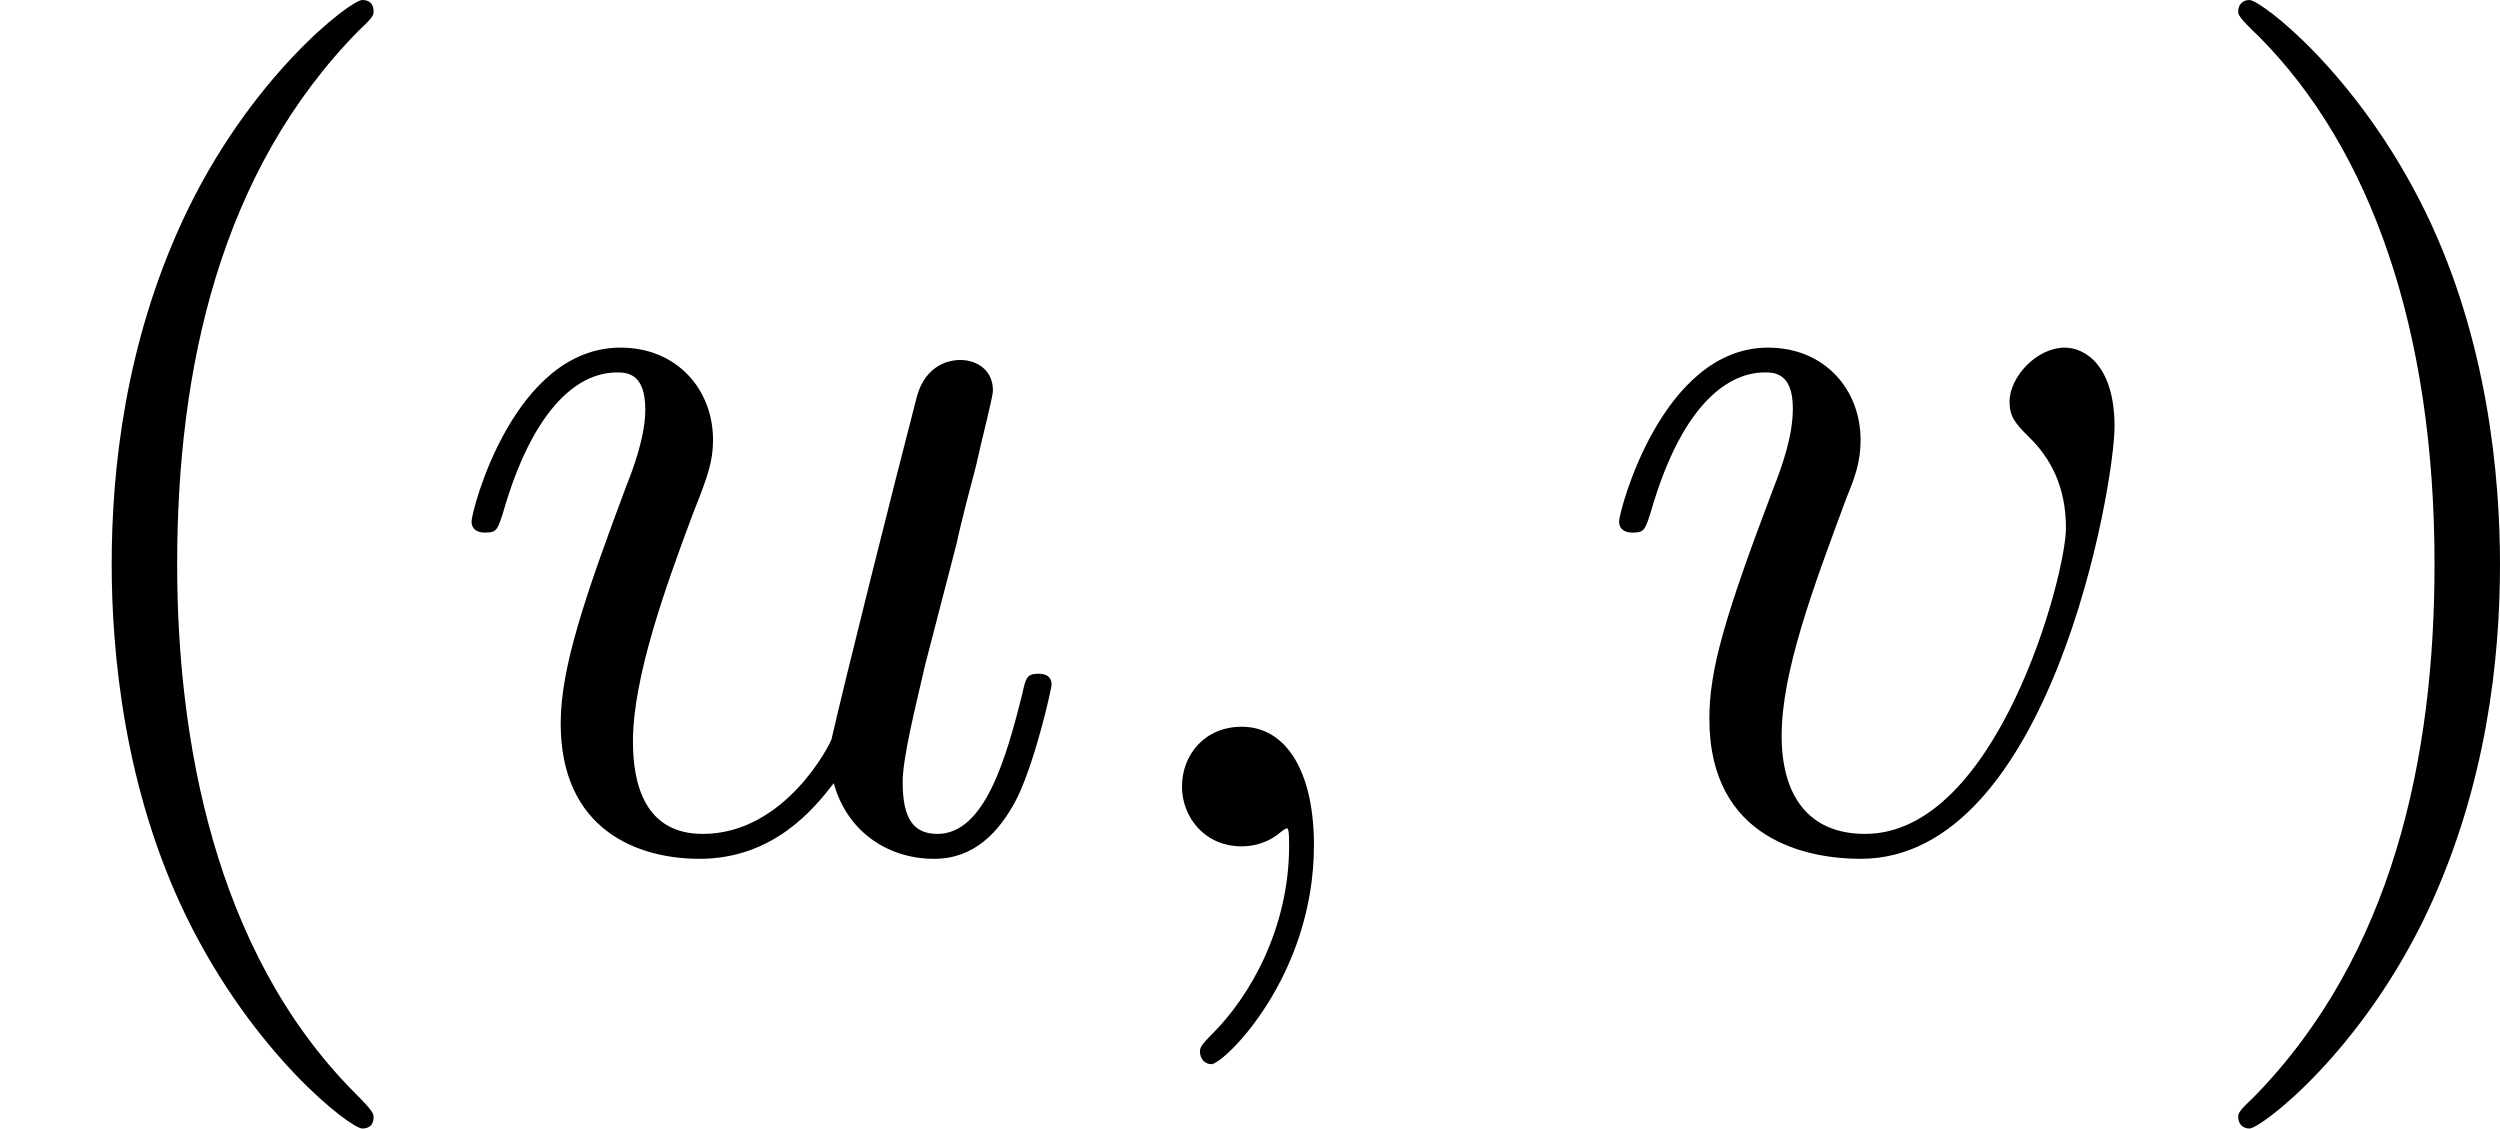
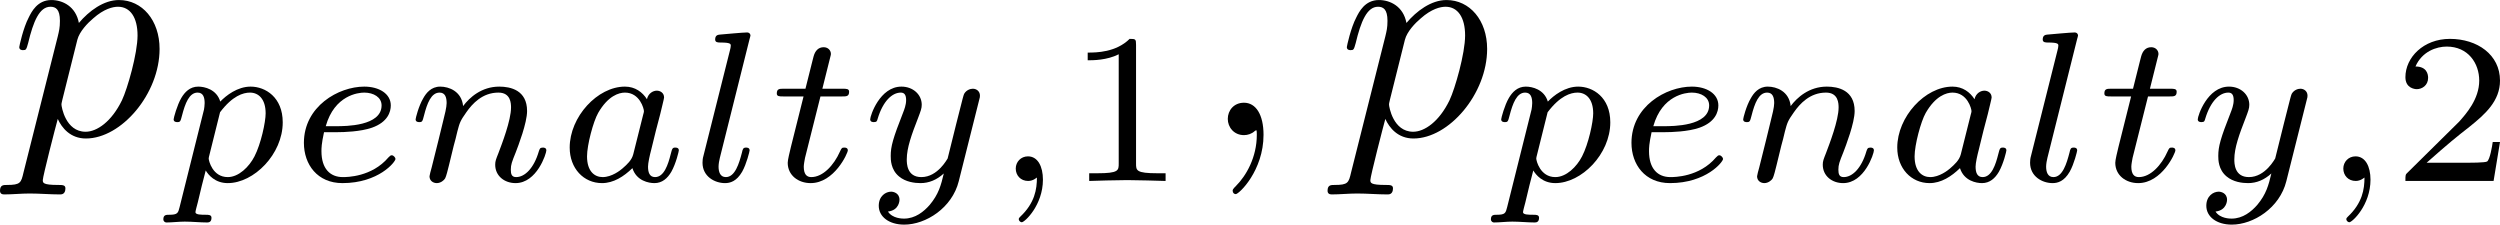
- <svg xmlns="http://www.w3.org/2000/svg" xmlns:xlink="http://www.w3.org/1999/xlink" version="1.1" width="22.071pt" height="9.963pt" viewBox="-3.056 55.293 22.071 9.963">
+ <svg xmlns="http://www.w3.org/2000/svg" xmlns:xlink="http://www.w3.org/1999/xlink" version="1.1" width="81.482pt" height="7.321pt" viewBox="-3.375 58.361 81.482 7.321">
  <defs>
-     <path id="g6-40" d="M3.298 2.391C3.298 2.361 3.298 2.341 3.128 2.172C1.883 .917 1.564-.966 1.564-2.491C1.564-4.224 1.943-5.958 3.168-7.203C3.298-7.323 3.298-7.342 3.298-7.372C3.298-7.442 3.258-7.472 3.198-7.472C3.098-7.472 2.202-6.795 1.614-5.529C1.106-4.433 .986-3.328 .986-2.491C.986-1.714 1.096-.508 1.644 .618C2.242 1.843 3.098 2.491 3.198 2.491C3.258 2.491 3.298 2.461 3.298 2.391Z" />
-     <path id="g6-41" d="M2.879-2.491C2.879-3.268 2.77-4.473 2.222-5.599C1.624-6.824 .767-7.472 .667-7.472C.608-7.472 .568-7.432 .568-7.372C.568-7.342 .568-7.323 .757-7.143C1.733-6.157 2.301-4.573 2.301-2.491C2.301-.787 1.933 .966 .697 2.222C.568 2.341 .568 2.361 .568 2.391C.568 2.451 .608 2.491 .667 2.491C.767 2.491 1.664 1.813 2.252 .548C2.76-.548 2.879-1.654 2.879-2.491Z" />
    <path id="g4-59" d="M2.022-.01C2.022-.667 1.773-1.056 1.385-1.056C1.056-1.056 .857-.807 .857-.528C.857-.259 1.056 0 1.385 0C1.504 0 1.634-.04 1.733-.13C1.763-.149 1.773-.159 1.783-.159S1.803-.149 1.803-.01C1.803 .727 1.455 1.325 1.126 1.654C1.016 1.763 1.016 1.783 1.016 1.813C1.016 1.883 1.066 1.923 1.116 1.923C1.225 1.923 2.022 1.156 2.022-.01Z" />
-     <path id="g4-117" d="M3.487-.558C3.597-.149 3.945 .11 4.374 .11C4.722 .11 4.951-.12 5.111-.438C5.28-.797 5.41-1.405 5.41-1.425C5.41-1.524 5.32-1.524 5.29-1.524C5.191-1.524 5.181-1.484 5.151-1.345C5.011-.787 4.822-.11 4.403-.11C4.194-.11 4.095-.239 4.095-.568C4.095-.787 4.214-1.255 4.294-1.604L4.573-2.68C4.603-2.829 4.702-3.208 4.742-3.357C4.792-3.587 4.892-3.965 4.892-4.025C4.892-4.204 4.752-4.294 4.603-4.294C4.553-4.294 4.294-4.284 4.214-3.945C4.025-3.218 3.587-1.474 3.467-.946C3.457-.907 3.059-.11 2.331-.11C1.813-.11 1.714-.558 1.714-.927C1.714-1.484 1.993-2.271 2.252-2.959C2.371-3.258 2.421-3.397 2.421-3.587C2.421-4.035 2.102-4.403 1.604-4.403C.658-4.403 .289-2.959 .289-2.869C.289-2.77 .389-2.77 .408-2.77C.508-2.77 .518-2.79 .568-2.949C.817-3.816 1.196-4.184 1.574-4.184C1.664-4.184 1.823-4.174 1.823-3.856C1.823-3.616 1.714-3.328 1.654-3.178C1.285-2.192 1.076-1.574 1.076-1.086C1.076-.139 1.763 .11 2.301 .11C2.959 .11 3.318-.339 3.487-.558Z" />
-     <path id="g4-118" d="M4.663-3.706C4.663-4.244 4.403-4.403 4.224-4.403C3.975-4.403 3.736-4.144 3.736-3.925C3.736-3.796 3.786-3.736 3.895-3.626C4.105-3.427 4.234-3.168 4.234-2.809C4.234-2.391 3.626-.11 2.461-.11C1.953-.11 1.724-.458 1.724-.976C1.724-1.534 1.993-2.262 2.301-3.088C2.371-3.258 2.421-3.397 2.421-3.587C2.421-4.035 2.102-4.403 1.604-4.403C.667-4.403 .289-2.959 .289-2.869C.289-2.77 .389-2.77 .408-2.77C.508-2.77 .518-2.79 .568-2.949C.857-3.955 1.285-4.184 1.574-4.184C1.654-4.184 1.823-4.184 1.823-3.866C1.823-3.616 1.724-3.347 1.654-3.168C1.215-2.012 1.086-1.554 1.086-1.126C1.086-.05 1.963 .11 2.421 .11C4.095 .11 4.663-3.188 4.663-3.706Z" />
+     <path id="g4-112" d="M.448 1.215C.369 1.554 .349 1.624-.09 1.624C-.209 1.624-.319 1.624-.319 1.813C-.319 1.893-.269 1.933-.189 1.933C.08 1.933 .369 1.903 .648 1.903C.976 1.903 1.315 1.933 1.634 1.933C1.684 1.933 1.813 1.933 1.813 1.733C1.813 1.624 1.714 1.624 1.574 1.624C1.076 1.624 1.076 1.554 1.076 1.465C1.076 1.345 1.494-.279 1.564-.528C1.694-.239 1.973 .11 2.481 .11C3.636 .11 4.882-1.345 4.882-2.809C4.882-3.746 4.314-4.403 3.557-4.403C3.059-4.403 2.58-4.045 2.252-3.656C2.152-4.194 1.724-4.403 1.355-4.403C.897-4.403 .707-4.015 .618-3.836C.438-3.497 .309-2.899 .309-2.869C.309-2.77 .408-2.77 .428-2.77C.528-2.77 .538-2.78 .598-2.999C.767-3.706 .966-4.184 1.325-4.184C1.494-4.184 1.634-4.105 1.634-3.726C1.634-3.497 1.604-3.387 1.564-3.218L.448 1.215ZM2.202-3.108C2.271-3.377 2.54-3.656 2.72-3.806C3.068-4.115 3.357-4.184 3.527-4.184C3.925-4.184 4.164-3.836 4.164-3.248S3.836-1.514 3.656-1.136C3.318-.438 2.839-.11 2.471-.11C1.813-.11 1.684-.936 1.684-.996C1.684-1.016 1.684-1.036 1.714-1.156L2.202-3.108Z" />
+     <path id="g5-59" d="M1.471-.112C1.471 .272 1.402 .718 .928 1.165C.9 1.193 .879 1.213 .879 1.248C.879 1.297 .934 1.346 .976 1.346C1.074 1.346 1.667 .788 1.667-.042C1.667-.474 1.499-.802 1.179-.802C.948-.802 .781-.621 .781-.404C.781-.181 .941 0 1.186 0C1.353 0 1.465-.112 1.471-.112Z" />
+     <path id="g5-97" d="M2.943-2.664C2.797-2.894 2.559-3.075 2.225-3.075C1.332-3.075 .425-2.092 .425-1.088C.425-.411 .879 .07 1.478 .07C1.855 .07 2.19-.146 2.469-.418C2.601 0 3.006 .07 3.187 .07C3.438 .07 3.612-.084 3.738-.3C3.891-.572 3.982-.969 3.982-.997C3.982-1.088 3.891-1.088 3.87-1.088C3.773-1.088 3.766-1.06 3.717-.872C3.633-.537 3.501-.126 3.208-.126C3.027-.126 2.978-.279 2.978-.467C2.978-.586 3.034-.837 3.082-1.018C3.131-1.206 3.201-1.492 3.236-1.646L3.375-2.176C3.417-2.357 3.501-2.685 3.501-2.72C3.501-2.873 3.375-2.943 3.264-2.943C3.145-2.943 2.985-2.859 2.943-2.664ZM2.497-.872C2.448-.676 2.294-.537 2.141-.404C2.078-.349 1.799-.126 1.499-.126C1.241-.126 .99-.307 .99-.802C.99-1.172 1.193-1.939 1.353-2.218C1.674-2.776 2.029-2.88 2.225-2.88C2.713-2.88 2.845-2.35 2.845-2.273C2.845-2.246 2.831-2.197 2.824-2.176L2.497-.872Z" />
+     <path id="g5-101" d="M1.562-1.59C1.757-1.59 2.308-1.604 2.685-1.736C3.201-1.918 3.299-2.253 3.299-2.462C3.299-2.845 2.915-3.075 2.434-3.075C1.597-3.075 .467-2.434 .467-1.241C.467-.537 .907 .07 1.723 .07C2.901 .07 3.452-.621 3.452-.718C3.452-.76 3.389-.837 3.333-.837C3.292-.837 3.278-.823 3.222-.767C2.678-.126 1.862-.126 1.736-.126C1.318-.126 1.039-.404 1.039-.969C1.039-1.067 1.039-1.206 1.123-1.59H1.562ZM1.179-1.785C1.465-2.797 2.239-2.88 2.434-2.88C2.741-2.88 2.999-2.727 2.999-2.462C2.999-1.785 1.82-1.785 1.52-1.785H1.179Z" />
+     <path id="g5-108" d="M1.967-4.631C1.974-4.645 1.995-4.735 1.995-4.742C1.995-4.777 1.967-4.84 1.883-4.84C1.743-4.84 1.165-4.784 .99-4.77C.941-4.763 .844-4.756 .844-4.61C.844-4.512 .941-4.512 1.018-4.512C1.353-4.512 1.353-4.463 1.353-4.407C1.353-4.359 1.339-4.317 1.325-4.254L.46-.809C.439-.739 .432-.663 .432-.593C.432-.146 .83 .07 1.165 .07C1.332 .07 1.541 .014 1.723-.3C1.869-.558 1.967-.969 1.967-.997C1.967-1.088 1.876-1.088 1.855-1.088C1.757-1.088 1.743-1.046 1.716-.921C1.625-.572 1.492-.126 1.193-.126C1.004-.126 .955-.3 .955-.467C.955-.544 .976-.676 .997-.753L1.967-4.631Z" />
+     <path id="g5-110" d="M.851-.439C.823-.349 .781-.174 .781-.153C.781 0 .907 .07 1.018 .07C1.144 .07 1.255-.021 1.29-.084S1.381-.37 1.416-.516C1.451-.649 1.527-.969 1.569-1.144C1.611-1.297 1.653-1.451 1.688-1.611C1.764-1.897 1.778-1.953 1.981-2.239C2.176-2.518 2.504-2.88 3.027-2.88C3.431-2.88 3.438-2.525 3.438-2.392C3.438-1.974 3.138-1.2 3.027-.907C2.95-.711 2.922-.649 2.922-.53C2.922-.16 3.229 .07 3.585 .07C4.282 .07 4.589-.893 4.589-.997C4.589-1.088 4.498-1.088 4.477-1.088C4.38-1.088 4.373-1.046 4.345-.969C4.184-.411 3.884-.126 3.605-.126C3.459-.126 3.431-.223 3.431-.37C3.431-.53 3.466-.621 3.592-.934C3.675-1.151 3.961-1.89 3.961-2.28C3.961-2.957 3.424-3.075 3.055-3.075C2.476-3.075 2.085-2.72 1.876-2.441C1.827-2.922 1.416-3.075 1.13-3.075C.83-3.075 .669-2.859 .579-2.699C.425-2.441 .328-2.043 .328-2.008C.328-1.918 .425-1.918 .446-1.918C.544-1.918 .551-1.939 .6-2.127C.704-2.538 .837-2.88 1.109-2.88C1.29-2.88 1.339-2.727 1.339-2.538C1.339-2.406 1.276-2.148 1.227-1.96S1.109-1.485 1.074-1.332L.851-.439Z" />
+     <path id="g5-112" d="M.523 .851C.474 1.046 .46 1.102 .181 1.102C.091 1.102-.007 1.102-.007 1.248C-.007 1.325 .056 1.353 .091 1.353C.272 1.353 .502 1.325 .69 1.325C.928 1.325 1.193 1.353 1.423 1.353C1.485 1.353 1.562 1.332 1.562 1.2C1.562 1.102 1.465 1.102 1.381 1.102C1.227 1.102 1.039 1.102 1.039 1.018C1.039 .983 1.088 .802 1.116 .697C1.2 .328 1.297-.049 1.374-.342C1.458-.202 1.674 .07 2.092 .07C2.943 .07 3.884-.872 3.884-1.911C3.884-2.727 3.32-3.075 2.838-3.075C2.406-3.075 2.036-2.783 1.848-2.587C1.73-2.985 1.339-3.075 1.13-3.075C.858-3.075 .69-2.894 .579-2.706C.439-2.469 .328-2.05 .328-2.008C.328-1.918 .425-1.918 .446-1.918C.544-1.918 .551-1.939 .6-2.127C.704-2.532 .837-2.88 1.109-2.88C1.29-2.88 1.339-2.727 1.339-2.538C1.339-2.462 1.325-2.371 1.318-2.329L.523 .851ZM1.841-2.239C2.246-2.776 2.594-2.88 2.817-2.88C3.089-2.88 3.327-2.678 3.327-2.204C3.327-1.918 3.173-1.206 2.964-.802C2.79-.46 2.448-.126 2.092-.126C1.597-.126 1.471-.663 1.471-.732C1.471-.76 1.485-.809 1.492-.837L1.841-2.239Z" />
+     <path id="g5-116" d="M1.716-2.755H2.427C2.559-2.755 2.65-2.755 2.65-2.908C2.65-3.006 2.559-3.006 2.441-3.006H1.778L2.036-4.038C2.043-4.073 2.057-4.108 2.057-4.135C2.057-4.261 1.96-4.359 1.82-4.359C1.646-4.359 1.541-4.24 1.492-4.059C1.444-3.884 1.534-4.219 1.227-3.006H.516C.384-3.006 .293-3.006 .293-2.852C.293-2.755 .377-2.755 .502-2.755H1.165L.753-1.109C.711-.934 .649-.683 .649-.593C.649-.181 .997 .07 1.395 .07C2.169 .07 2.608-.907 2.608-.997S2.518-1.088 2.497-1.088C2.413-1.088 2.406-1.074 2.35-.955C2.155-.516 1.799-.126 1.416-.126C1.269-.126 1.172-.216 1.172-.467C1.172-.537 1.2-.683 1.213-.753L1.716-2.755Z" />
+     <path id="g5-121" d="M3.877-2.629C3.905-2.727 3.905-2.741 3.905-2.783C3.905-2.922 3.794-3.006 3.675-3.006C3.599-3.006 3.466-2.971 3.389-2.838C3.368-2.797 3.313-2.573 3.278-2.434L3.131-1.855C3.089-1.688 2.873-.809 2.852-.732C2.845-.732 2.538-.126 1.995-.126C1.52-.126 1.52-.579 1.52-.704C1.52-1.081 1.681-1.52 1.89-2.057C1.974-2.28 2.008-2.364 2.008-2.483C2.008-2.817 1.723-3.075 1.346-3.075C.642-3.075 .328-2.127 .328-2.008C.328-1.918 .425-1.918 .446-1.918C.544-1.918 .551-1.953 .572-2.029C.746-2.608 1.046-2.88 1.325-2.88C1.444-2.88 1.499-2.803 1.499-2.636C1.499-2.476 1.437-2.322 1.402-2.232C1.067-1.381 .997-1.123 .997-.816C.997-.697 .997-.37 1.269-.146C1.485 .035 1.778 .07 1.967 .07C2.246 .07 2.497-.035 2.727-.244C2.636 .139 2.559 .432 2.267 .781C2.078 .997 1.799 1.227 1.43 1.227C1.381 1.227 1.053 1.227 .907 .997C1.283 .955 1.283 .621 1.283 .614C1.283 .391 1.081 .349 1.011 .349C.837 .349 .607 .488 .607 .809C.607 1.165 .941 1.423 1.437 1.423C2.141 1.423 2.999 .879 3.215 .007L3.877-2.629Z" />
+     <path id="g7-49" d="M2.336-4.435C2.336-4.624 2.322-4.631 2.127-4.631C1.681-4.191 1.046-4.184 .76-4.184V-3.933C.928-3.933 1.388-3.933 1.771-4.129V-.572C1.771-.342 1.771-.251 1.074-.251H.809V0C.934-.007 1.792-.028 2.05-.028C2.267-.028 3.145-.007 3.299 0V-.251H3.034C2.336-.251 2.336-.342 2.336-.572V-4.435Z" />
+     <path id="g7-50" d="M3.522-1.269H3.285C3.264-1.116 3.194-.704 3.103-.635C3.048-.593 2.511-.593 2.413-.593H1.13C1.862-1.241 2.106-1.437 2.525-1.764C3.041-2.176 3.522-2.608 3.522-3.271C3.522-4.115 2.783-4.631 1.89-4.631C1.025-4.631 .439-4.024 .439-3.382C.439-3.027 .739-2.992 .809-2.992C.976-2.992 1.179-3.11 1.179-3.361C1.179-3.487 1.13-3.731 .767-3.731C.983-4.226 1.458-4.38 1.785-4.38C2.483-4.38 2.845-3.836 2.845-3.271C2.845-2.664 2.413-2.183 2.19-1.932L.509-.272C.439-.209 .439-.195 .439 0H3.313L3.522-1.269Z" />
  </defs>
  <g id="page1">
-     <use x="-3.056" y="62.765" xlink:href="#g6-40" />
-     <use x=".818" y="62.765" xlink:href="#g4-117" />
-     <use x="6.522" y="62.765" xlink:href="#g4-59" />
-     <use x="10.949" y="62.765" xlink:href="#g4-118" />
-     <use x="16.136" y="62.765" xlink:href="#g6-41" />
+     <use x="-3.056" y="62.765" xlink:href="#g4-112" />
+     <use x="1.956" y="64.259" xlink:href="#g5-112" />
+     <use x="6.063" y="64.259" xlink:href="#g5-101" />
+     <use x="9.843" y="64.259" xlink:href="#g5-110" />
+     <use x="14.768" y="64.259" xlink:href="#g5-97" />
+     <use x="19.09" y="64.259" xlink:href="#g5-108" />
+     <use x="21.65" y="64.259" xlink:href="#g5-116" />
+     <use x="24.659" y="64.259" xlink:href="#g5-121" />
+     <use x="28.95" y="64.259" xlink:href="#g5-59" />
+     <use x="31.316" y="64.259" xlink:href="#g7-49" />
+     <use x="35.785" y="62.765" xlink:href="#g4-59" />
+     <use x="40.213" y="62.765" xlink:href="#g4-112" />
+     <use x="45.225" y="64.259" xlink:href="#g5-112" />
+     <use x="49.332" y="64.259" xlink:href="#g5-101" />
+     <use x="53.112" y="64.259" xlink:href="#g5-110" />
+     <use x="58.037" y="64.259" xlink:href="#g5-97" />
+     <use x="62.359" y="64.259" xlink:href="#g5-108" />
+     <use x="64.919" y="64.259" xlink:href="#g5-116" />
+     <use x="67.928" y="64.259" xlink:href="#g5-121" />
+     <use x="72.219" y="64.259" xlink:href="#g5-59" />
+     <use x="74.585" y="64.259" xlink:href="#g7-50" />
  </g>
</svg>
